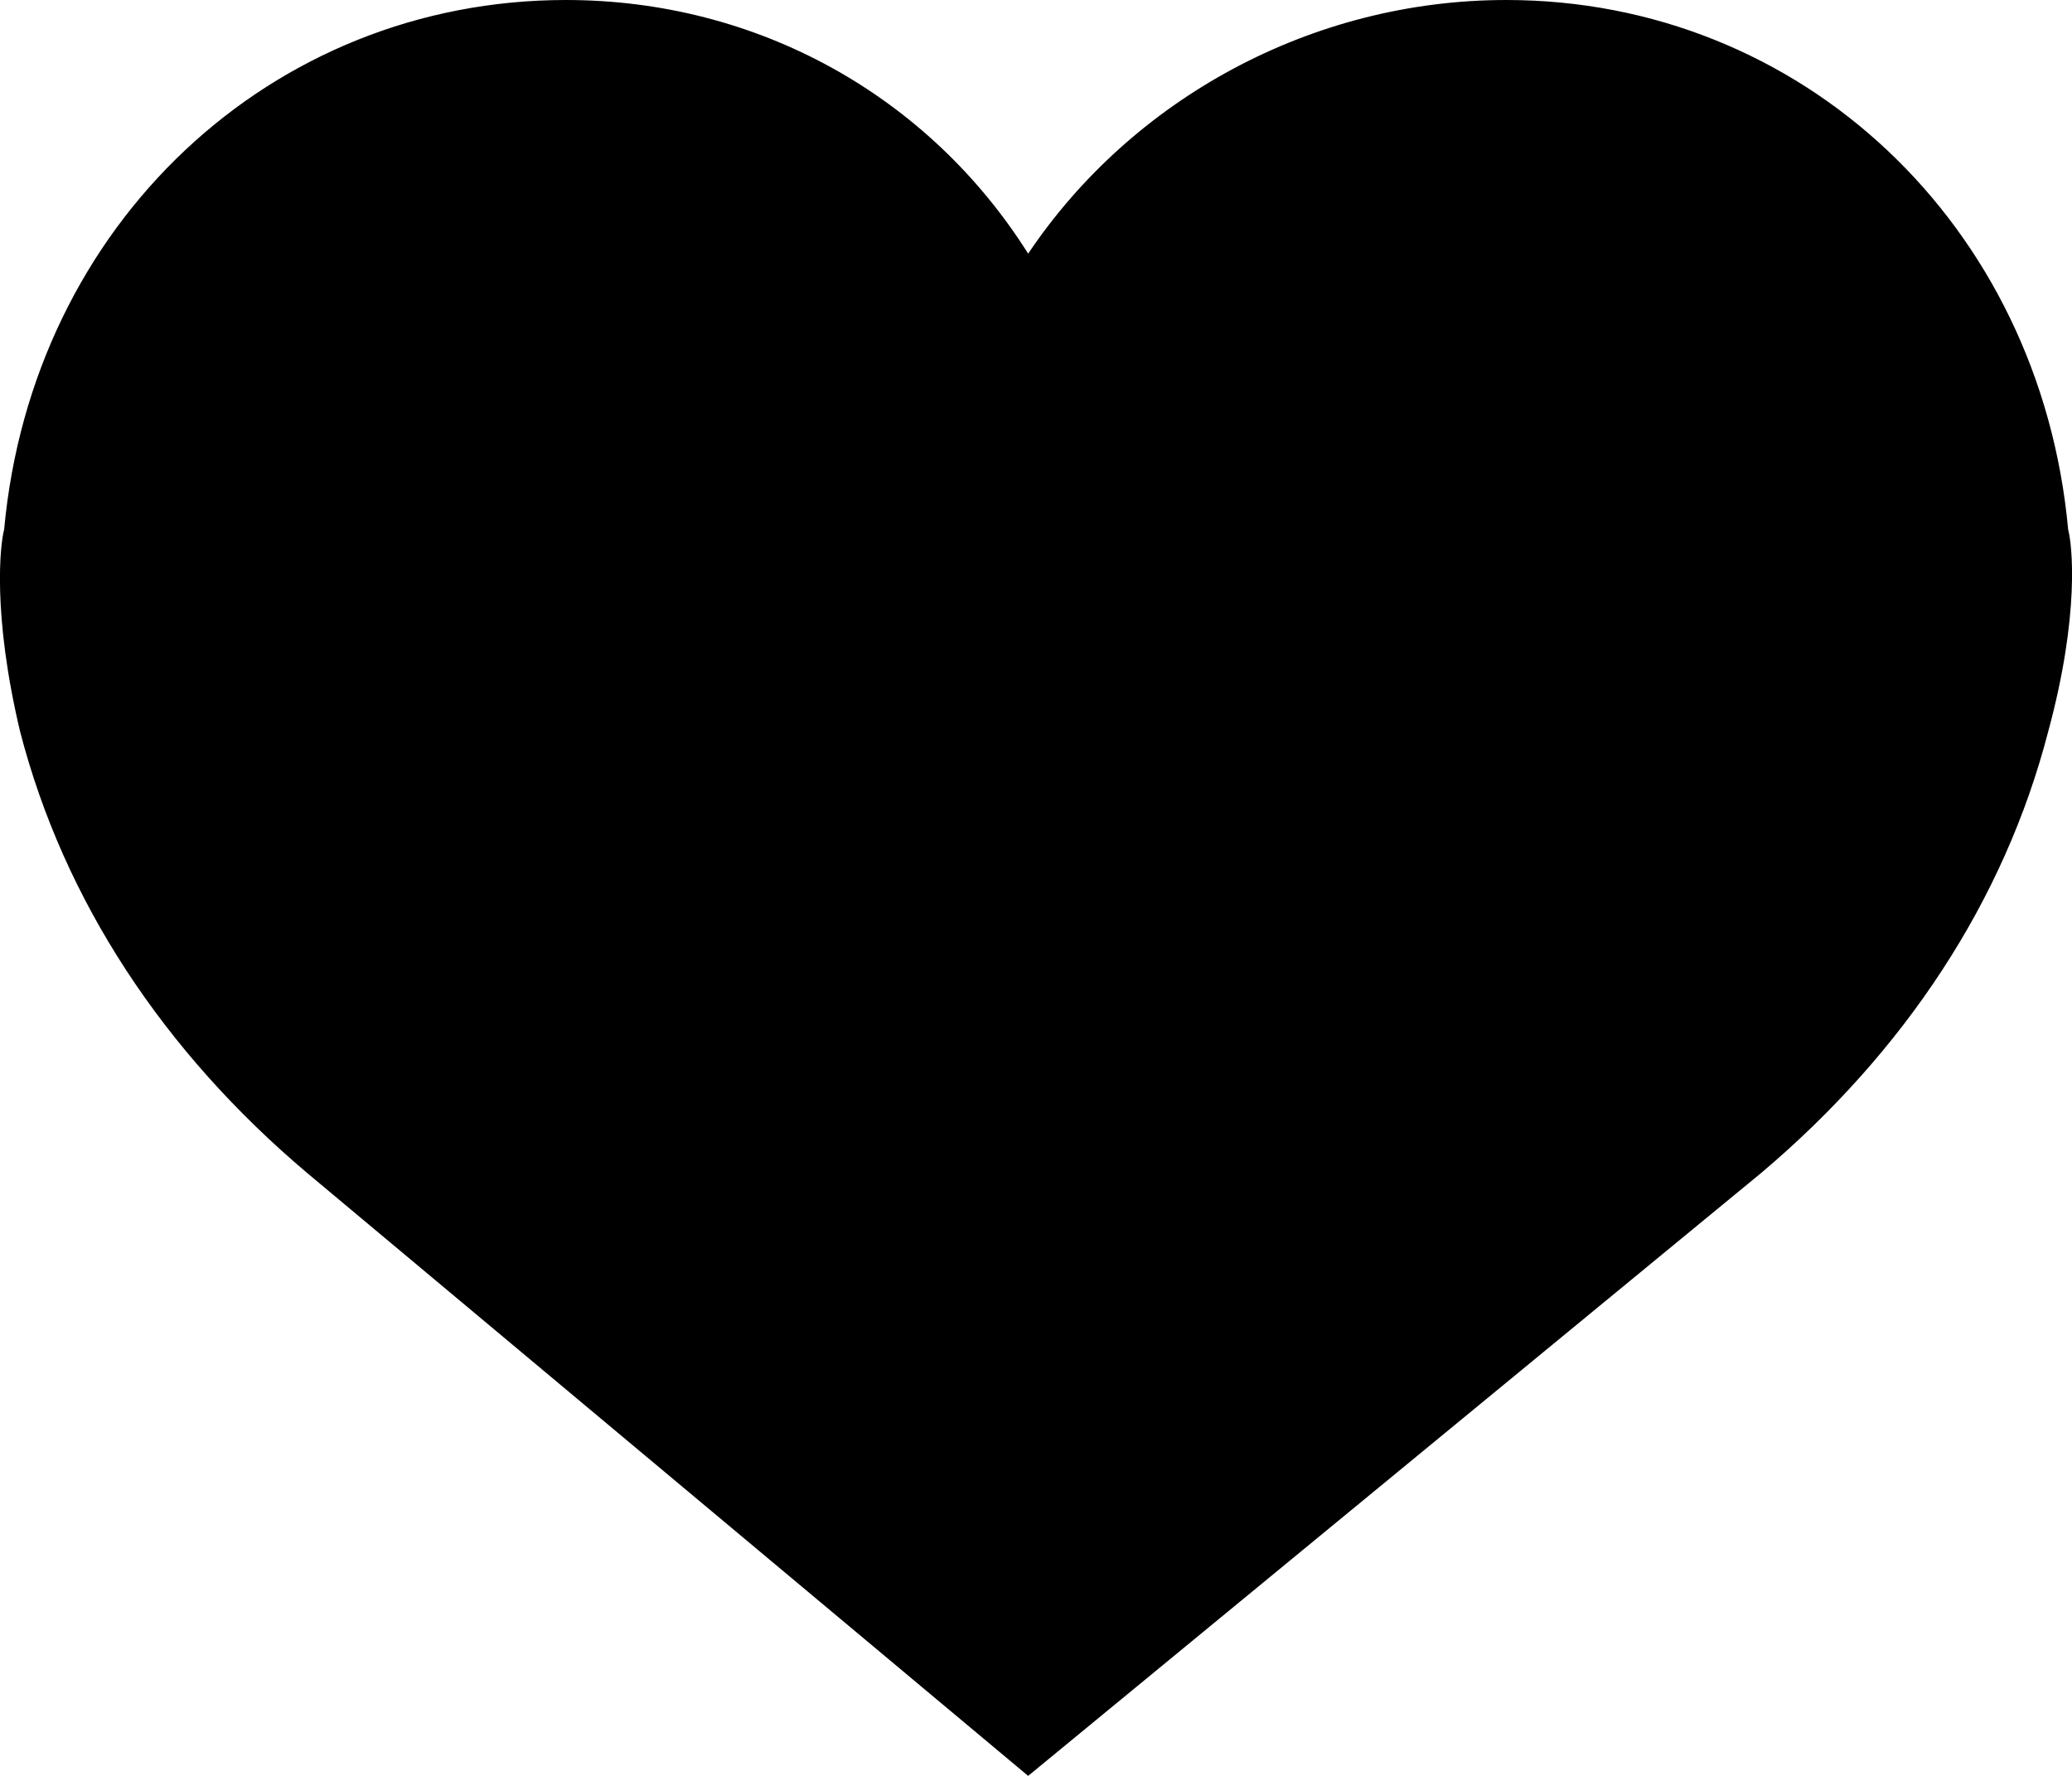
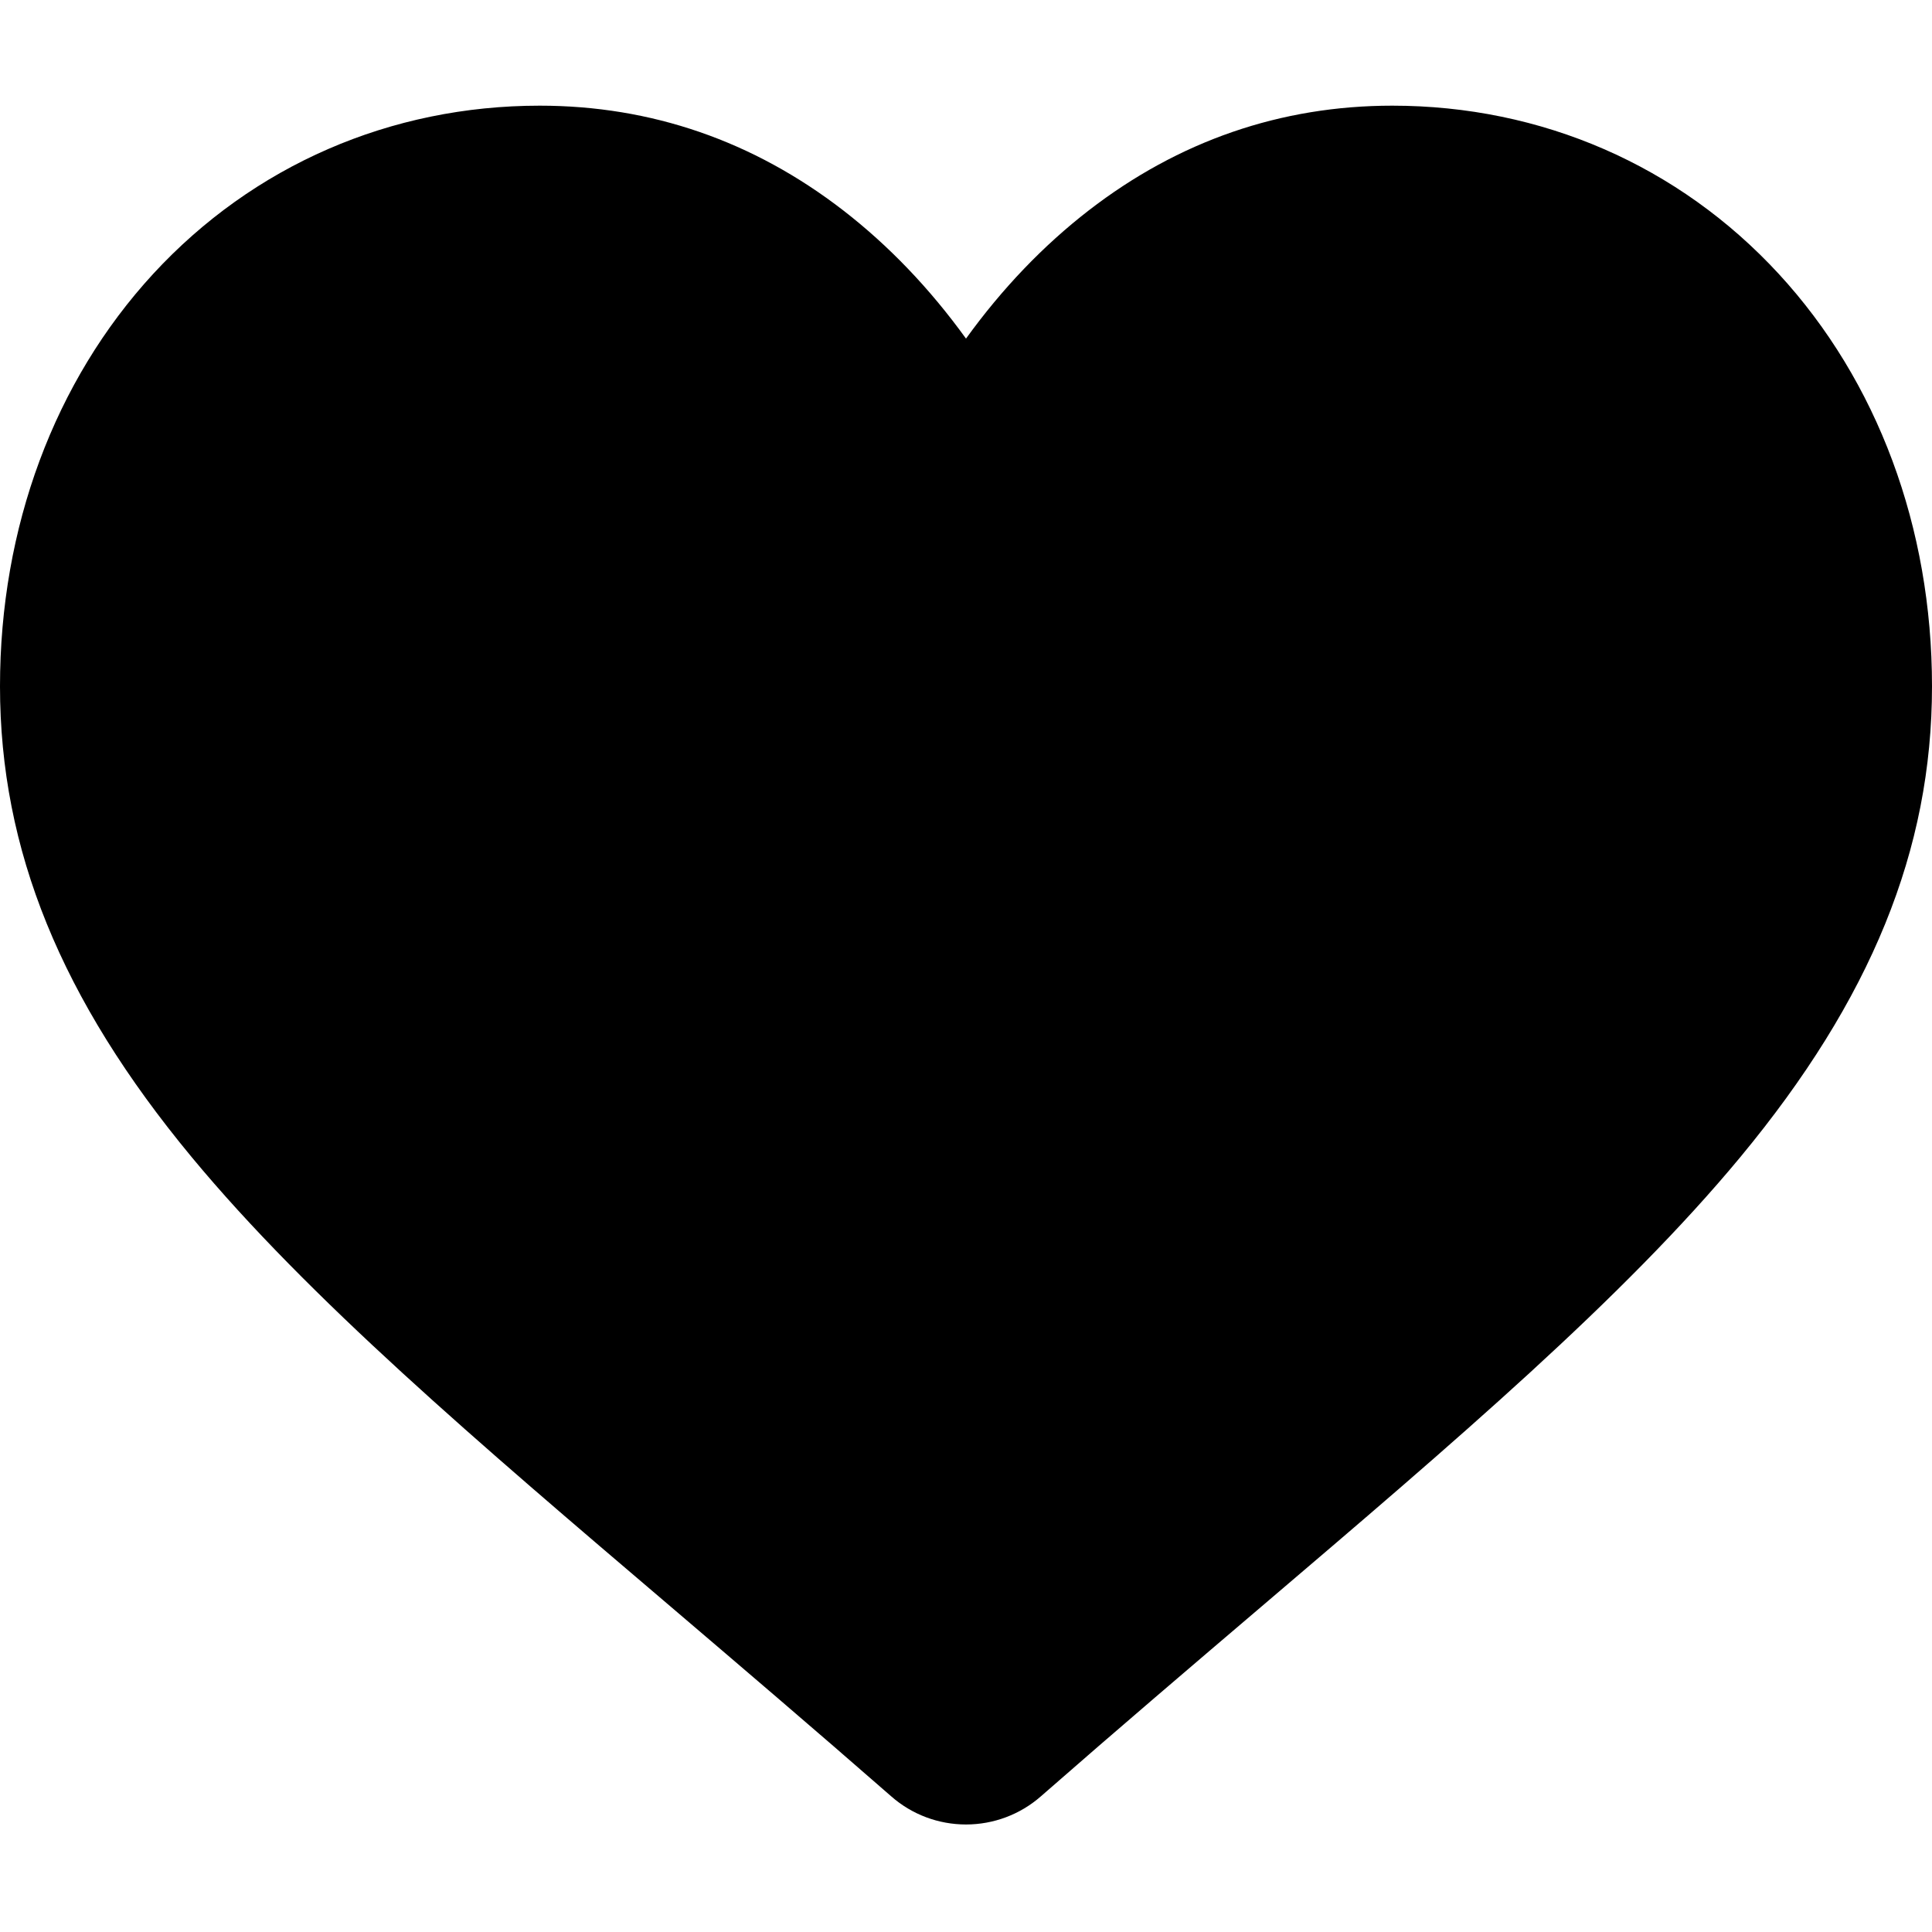
- <svg xmlns="http://www.w3.org/2000/svg" width="14" height="12" viewBox="0 0 14 12" fill="none">
-   <path d="M13.974 3.578C13.785 1.516 12.17 0 10.178 0C8.859 0 7.647 0.671 6.947 1.714C6.274 0.646 5.116 0 3.824 0C1.832 0 0.217 1.516 0.028 3.578C0.001 3.677 -0.053 4.149 0.136 4.944C0.432 6.087 1.105 7.106 2.074 7.925L6.947 12L11.901 7.925C12.87 7.106 13.543 6.087 13.839 4.944C14.055 4.149 14.001 3.677 13.974 3.578Z" fill="currentColor" />
+ <svg xmlns="http://www.w3.org/2000/svg" width="23" height="23" viewBox="0 0 23 23">
+   <path d="M21.175 3.26C19.985 1.969 18.351 1.258 16.575 1.258C15.247 1.258 14.031 1.678 12.961 2.505C12.421 2.923 11.931 3.434 11.5 4.031C11.069 3.434 10.579 2.923 10.039 2.505C8.969 1.678 7.753 1.258 6.425 1.258C4.649 1.258 3.015 1.969 1.824 3.26C0.648 4.537 0 6.28 0 8.17C0 10.115 0.725 11.896 2.281 13.774C3.673 15.454 5.674 17.159 7.992 19.133C8.783 19.808 9.68 20.572 10.611 21.386C10.857 21.602 11.173 21.72 11.5 21.72C11.827 21.72 12.143 21.602 12.389 21.387C13.32 20.572 14.217 19.808 15.009 19.133C17.326 17.159 19.327 15.454 20.719 13.774C22.275 11.896 23 10.115 23 8.17C23 6.28 22.352 4.537 21.175 3.26Z" />
</svg>
